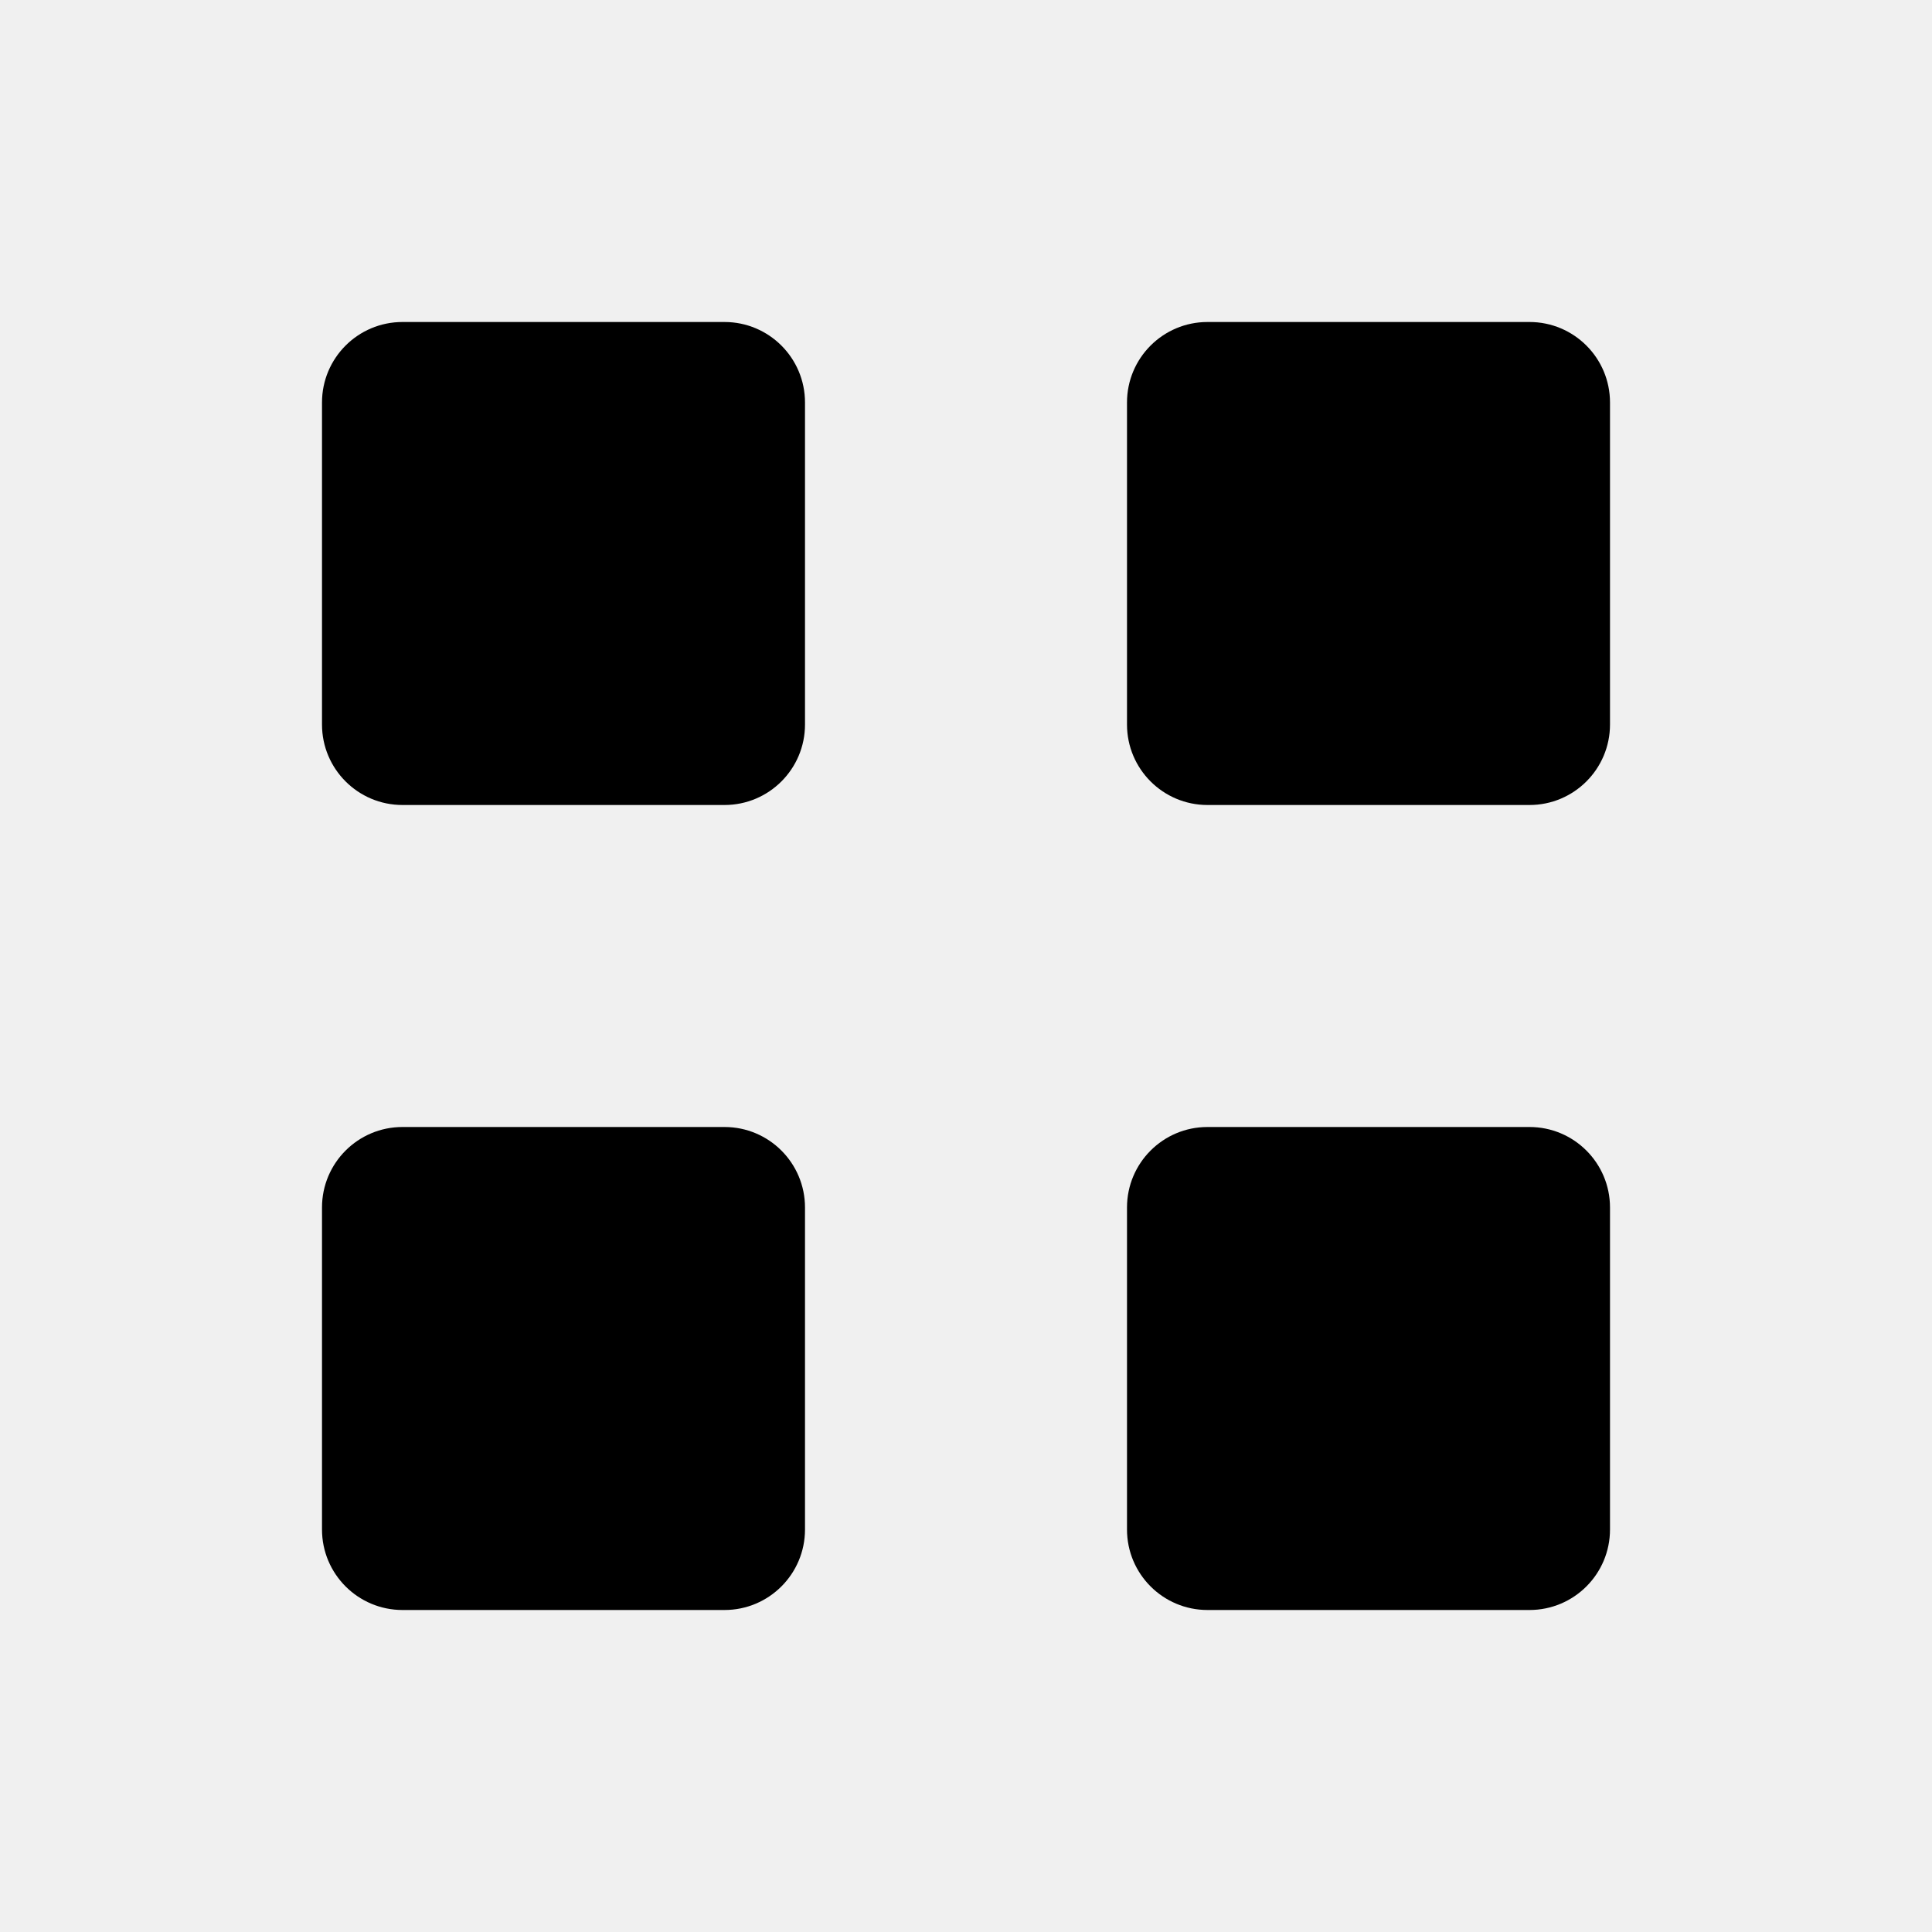
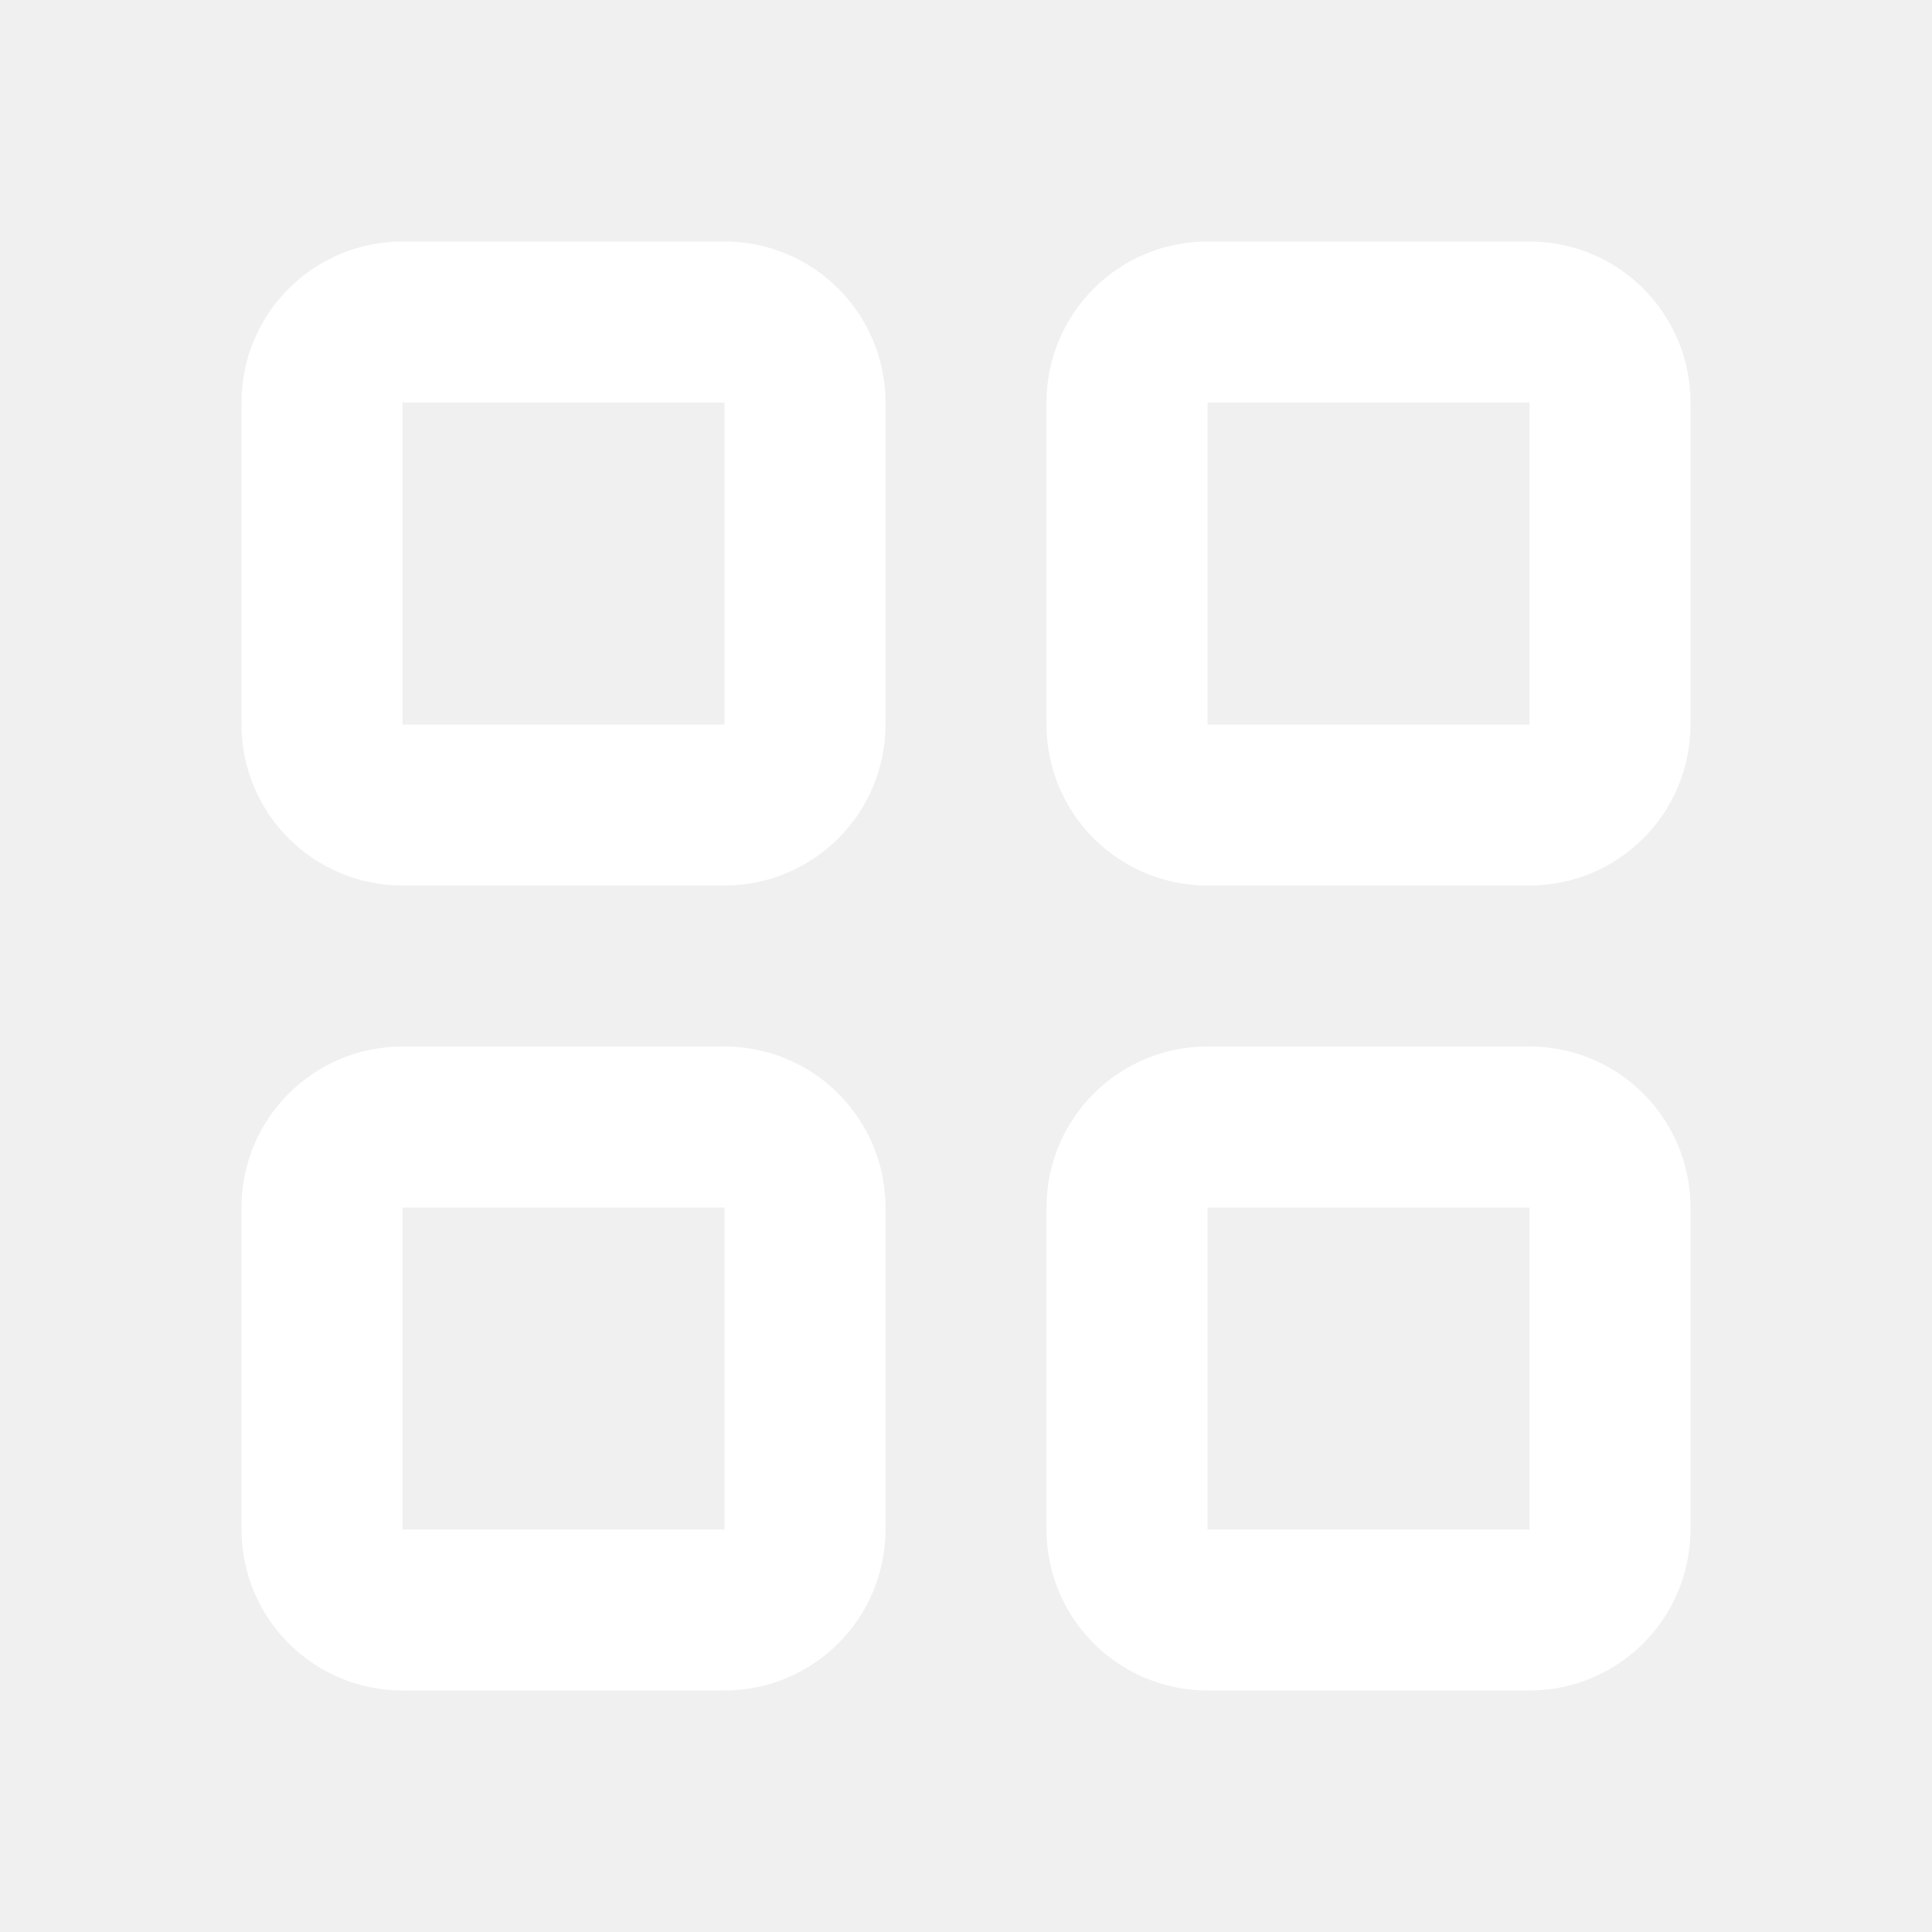
- <svg xmlns="http://www.w3.org/2000/svg" class="view-icon" viewBox="0 0 24 24" aria-hidden="true">
+ <svg xmlns="http://www.w3.org/2000/svg" class="view-icon" viewBox="0 0 24 24" aria-hidden="true" width="24" height="24" fill="none" stroke="#fff" stroke-width="2" stroke-linecap="round" stroke-linejoin="round">
  <rect x="4" y="4" width="6" height="6" rx="1" />
  <rect x="14" y="4" width="6" height="6" rx="1" />
  <rect x="4" y="14" width="6" height="6" rx="1" />
  <rect x="14" y="14" width="6" height="6" rx="1" />
</svg>
